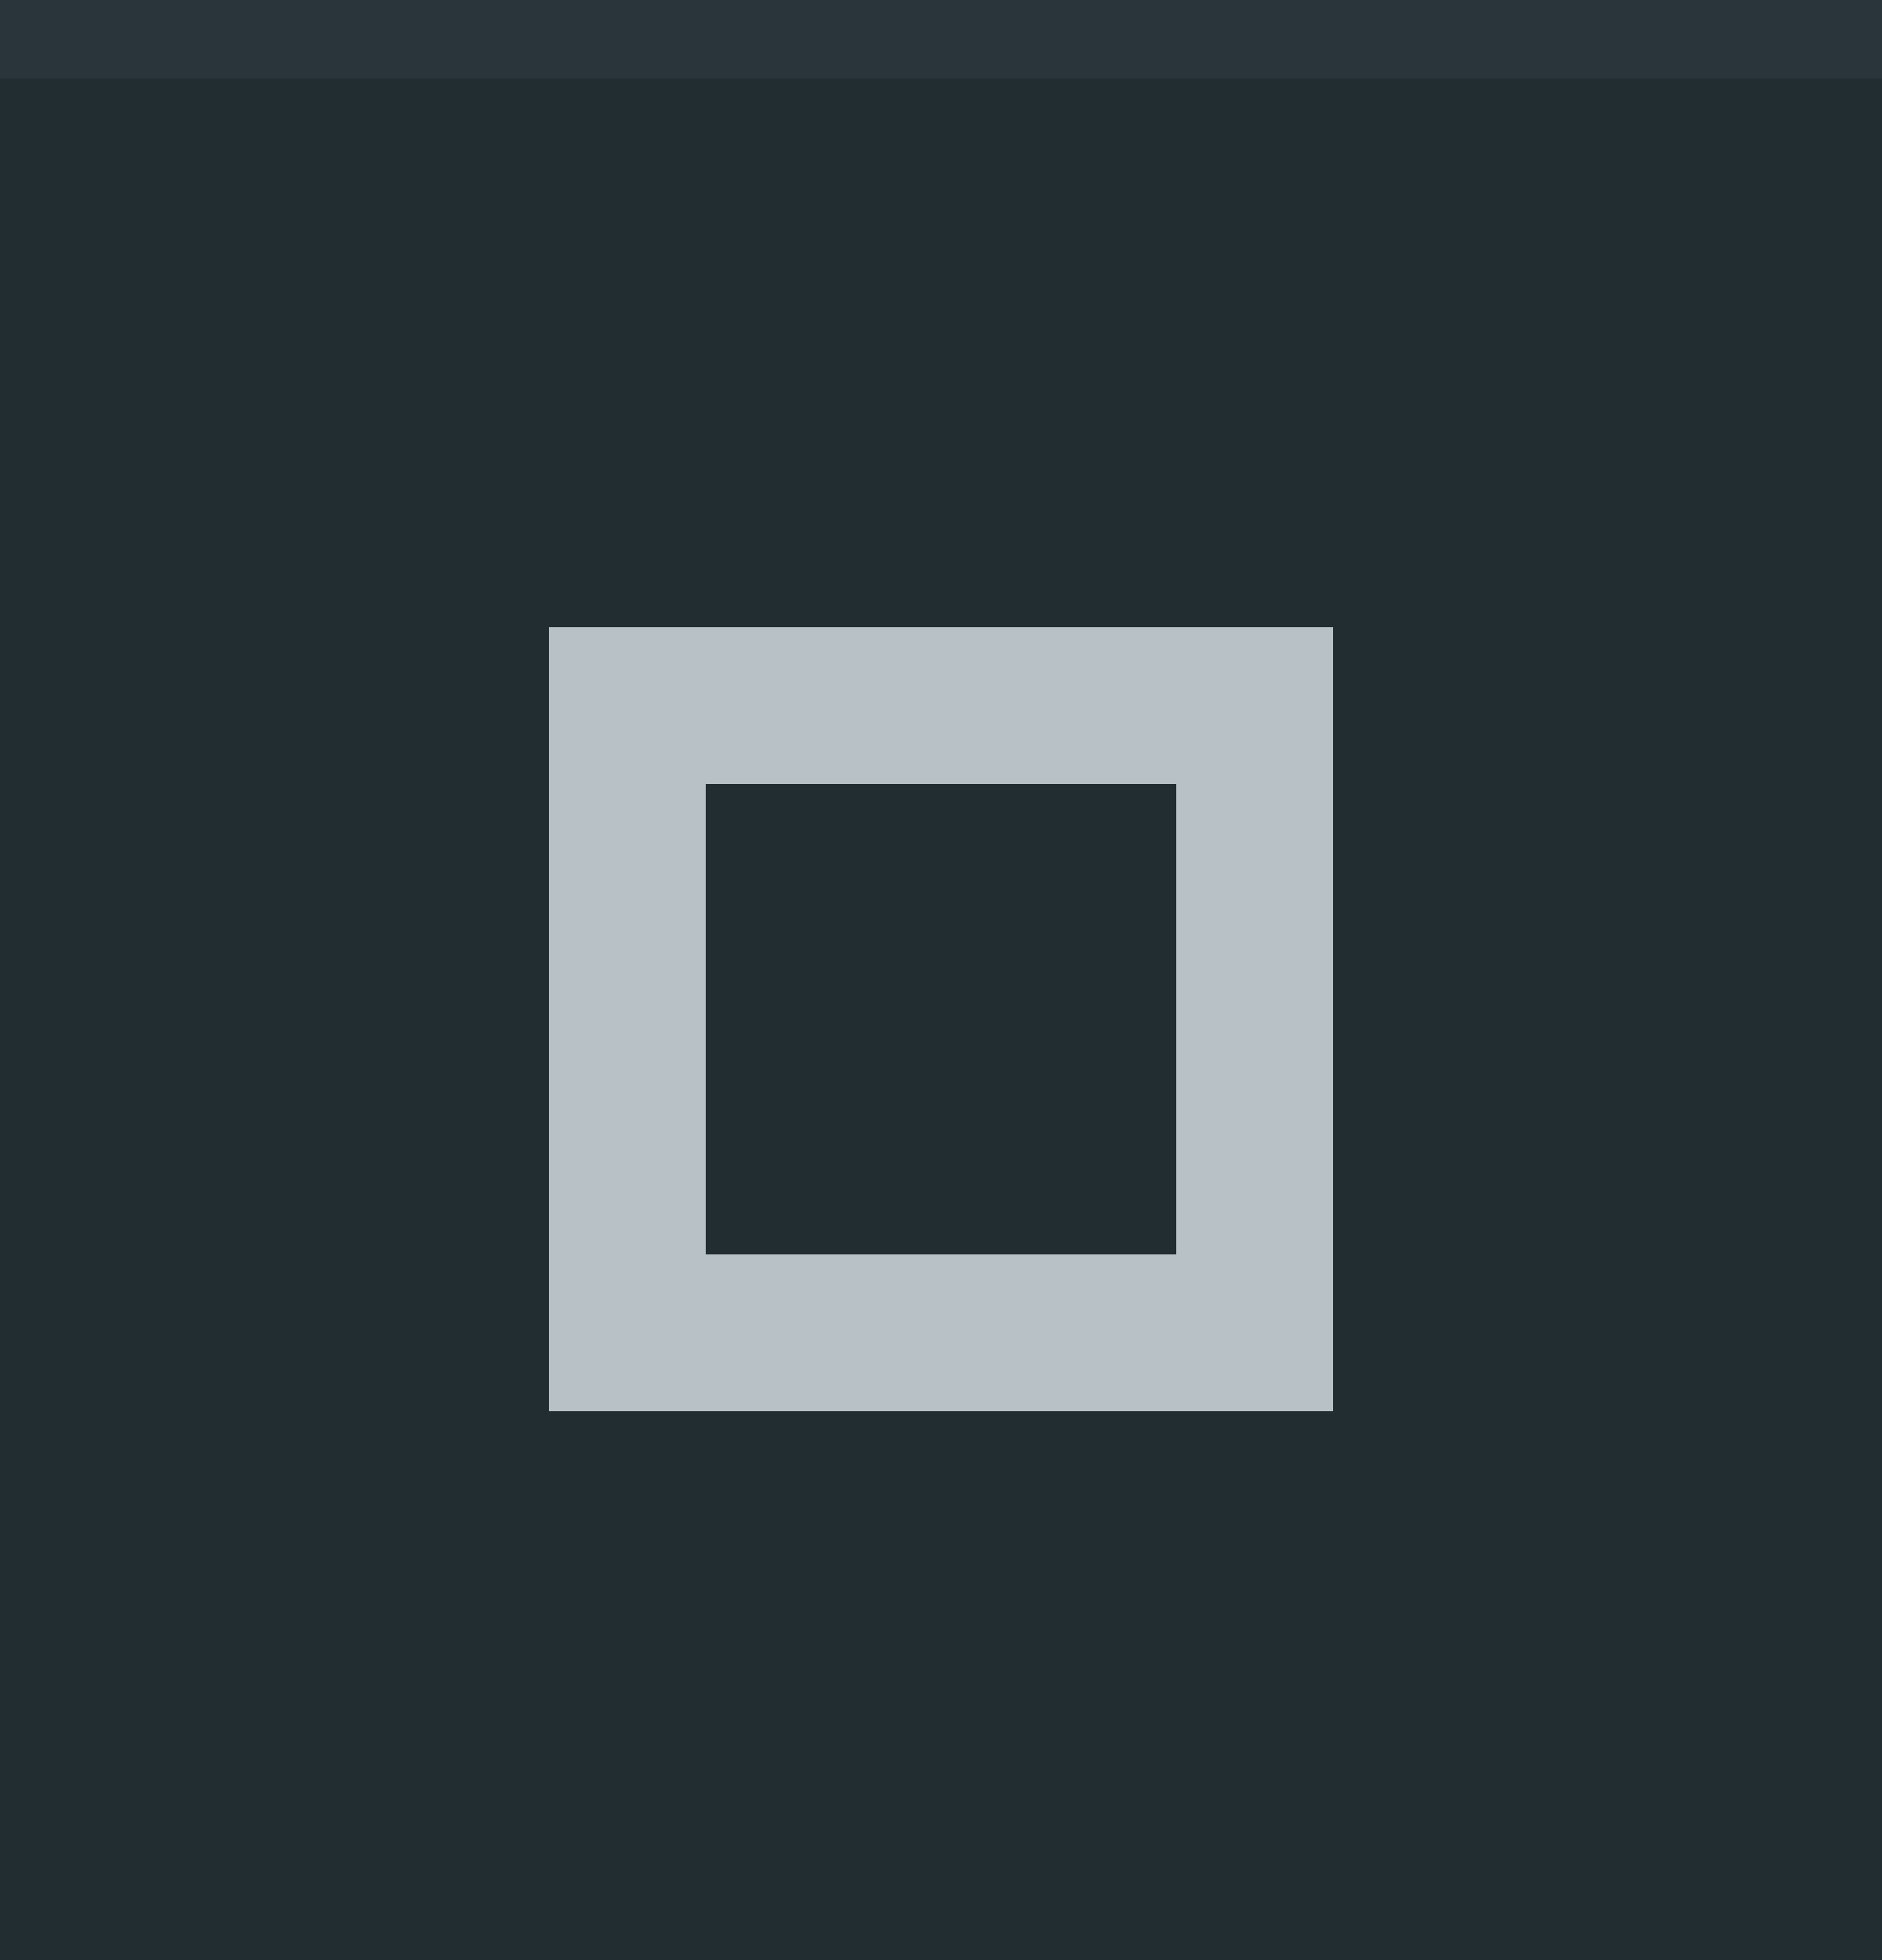
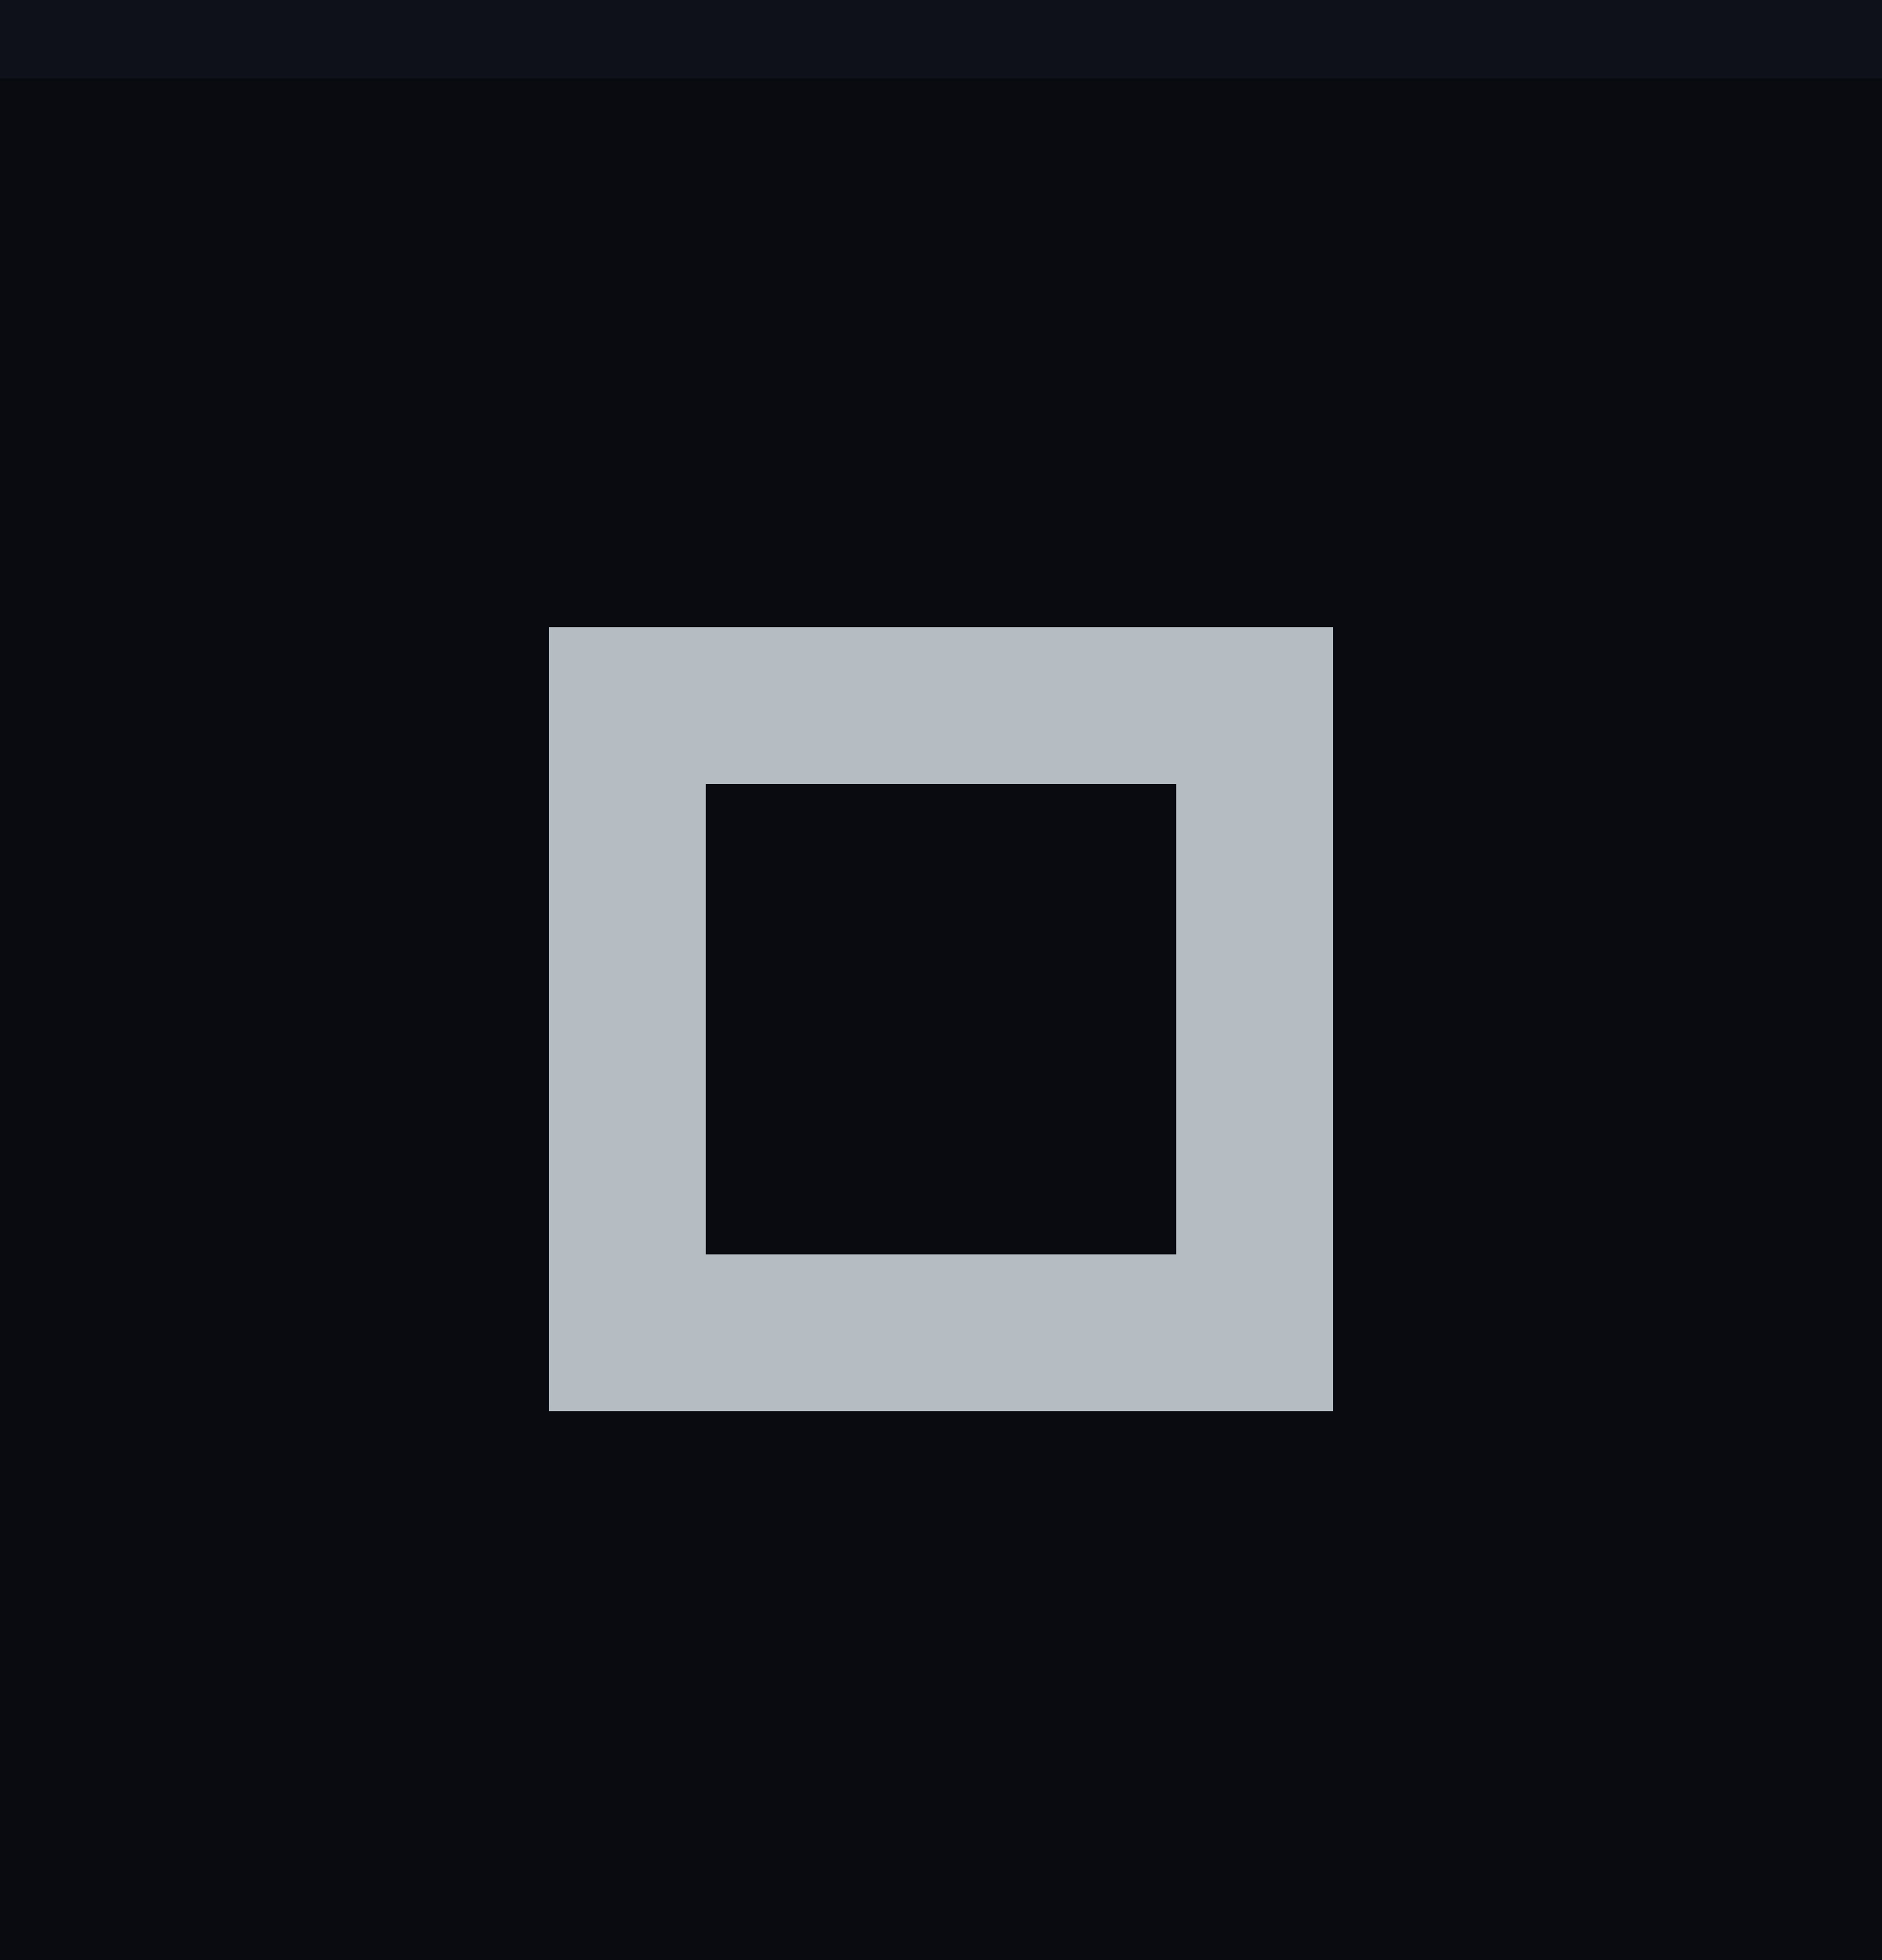
<svg xmlns="http://www.w3.org/2000/svg" width="24" height="25" viewBox="0 0 24 25" id="svg4142" version="1.1">
  <defs id="defs4144" />
  <g id="layer1" transform="translate(0,-1027.362)">
-     <rect style="opacity:1;fill:#222d32;fill-opacity:1;fill-rule:evenodd;stroke:none;stroke-width:2.745;stroke-linecap:butt;stroke-linejoin:miter;stroke-miterlimit:4;stroke-dasharray:none;stroke-dashoffset:478.437;stroke-opacity:1" id="rect4741" width="24" height="25" x="0" y="1027.362" />
+     <rect style="opacity:1;fill:#090B10;fill-opacity:1;fill-rule:evenodd;stroke:none;stroke-width:2.745;stroke-linecap:butt;stroke-linejoin:miter;stroke-miterlimit:4;stroke-dasharray:none;stroke-dashoffset:478.437;stroke-opacity:1" id="rect4741" width="24" height="25" x="0" y="1027.362" />
    <circle style="fill:#cfd8dc;fill-opacity:0.12;stroke:none;stroke-width:0.5;stroke-linejoin:miter;stroke-miterlimit:4;stroke-dasharray:none;stroke-opacity:1" id="path2994" cx="1040.362" cy="15" transform="matrix(0,1,-1,0,0,0)" r="10" />
-     <rect style="opacity:1;fill:#29353b;fill-opacity:1;fill-rule:evenodd;stroke:none;stroke-width:2.745;stroke-linecap:butt;stroke-linejoin:miter;stroke-miterlimit:4;stroke-dasharray:none;stroke-dashoffset:478.437;stroke-opacity:1" id="rect4959" width="24" height="1" x="0" y="1027.362" />
+     <rect style="opacity:1;fill:#0F111A;fill-opacity:1;fill-rule:evenodd;stroke:none;stroke-width:2.745;stroke-linecap:butt;stroke-linejoin:miter;stroke-miterlimit:4;stroke-dasharray:none;stroke-dashoffset:478.437;stroke-opacity:1" id="rect4959" width="24" height="1" x="0" y="1027.362" />
    <path id="rect4700-37" style="opacity:1;fill:#cfd8dc;fill-opacity:0.87;fill-rule:evenodd;stroke:none;stroke-width:0;stroke-linecap:square;stroke-linejoin:round;stroke-miterlimit:4;stroke-dasharray:none;stroke-dashoffset:478.437;stroke-opacity:0.4" d="m 9,1043.362 h 6 v -6 H 9 Z m -2,2 h 10 v -10 H 7 Z" />
  </g>
</svg>
